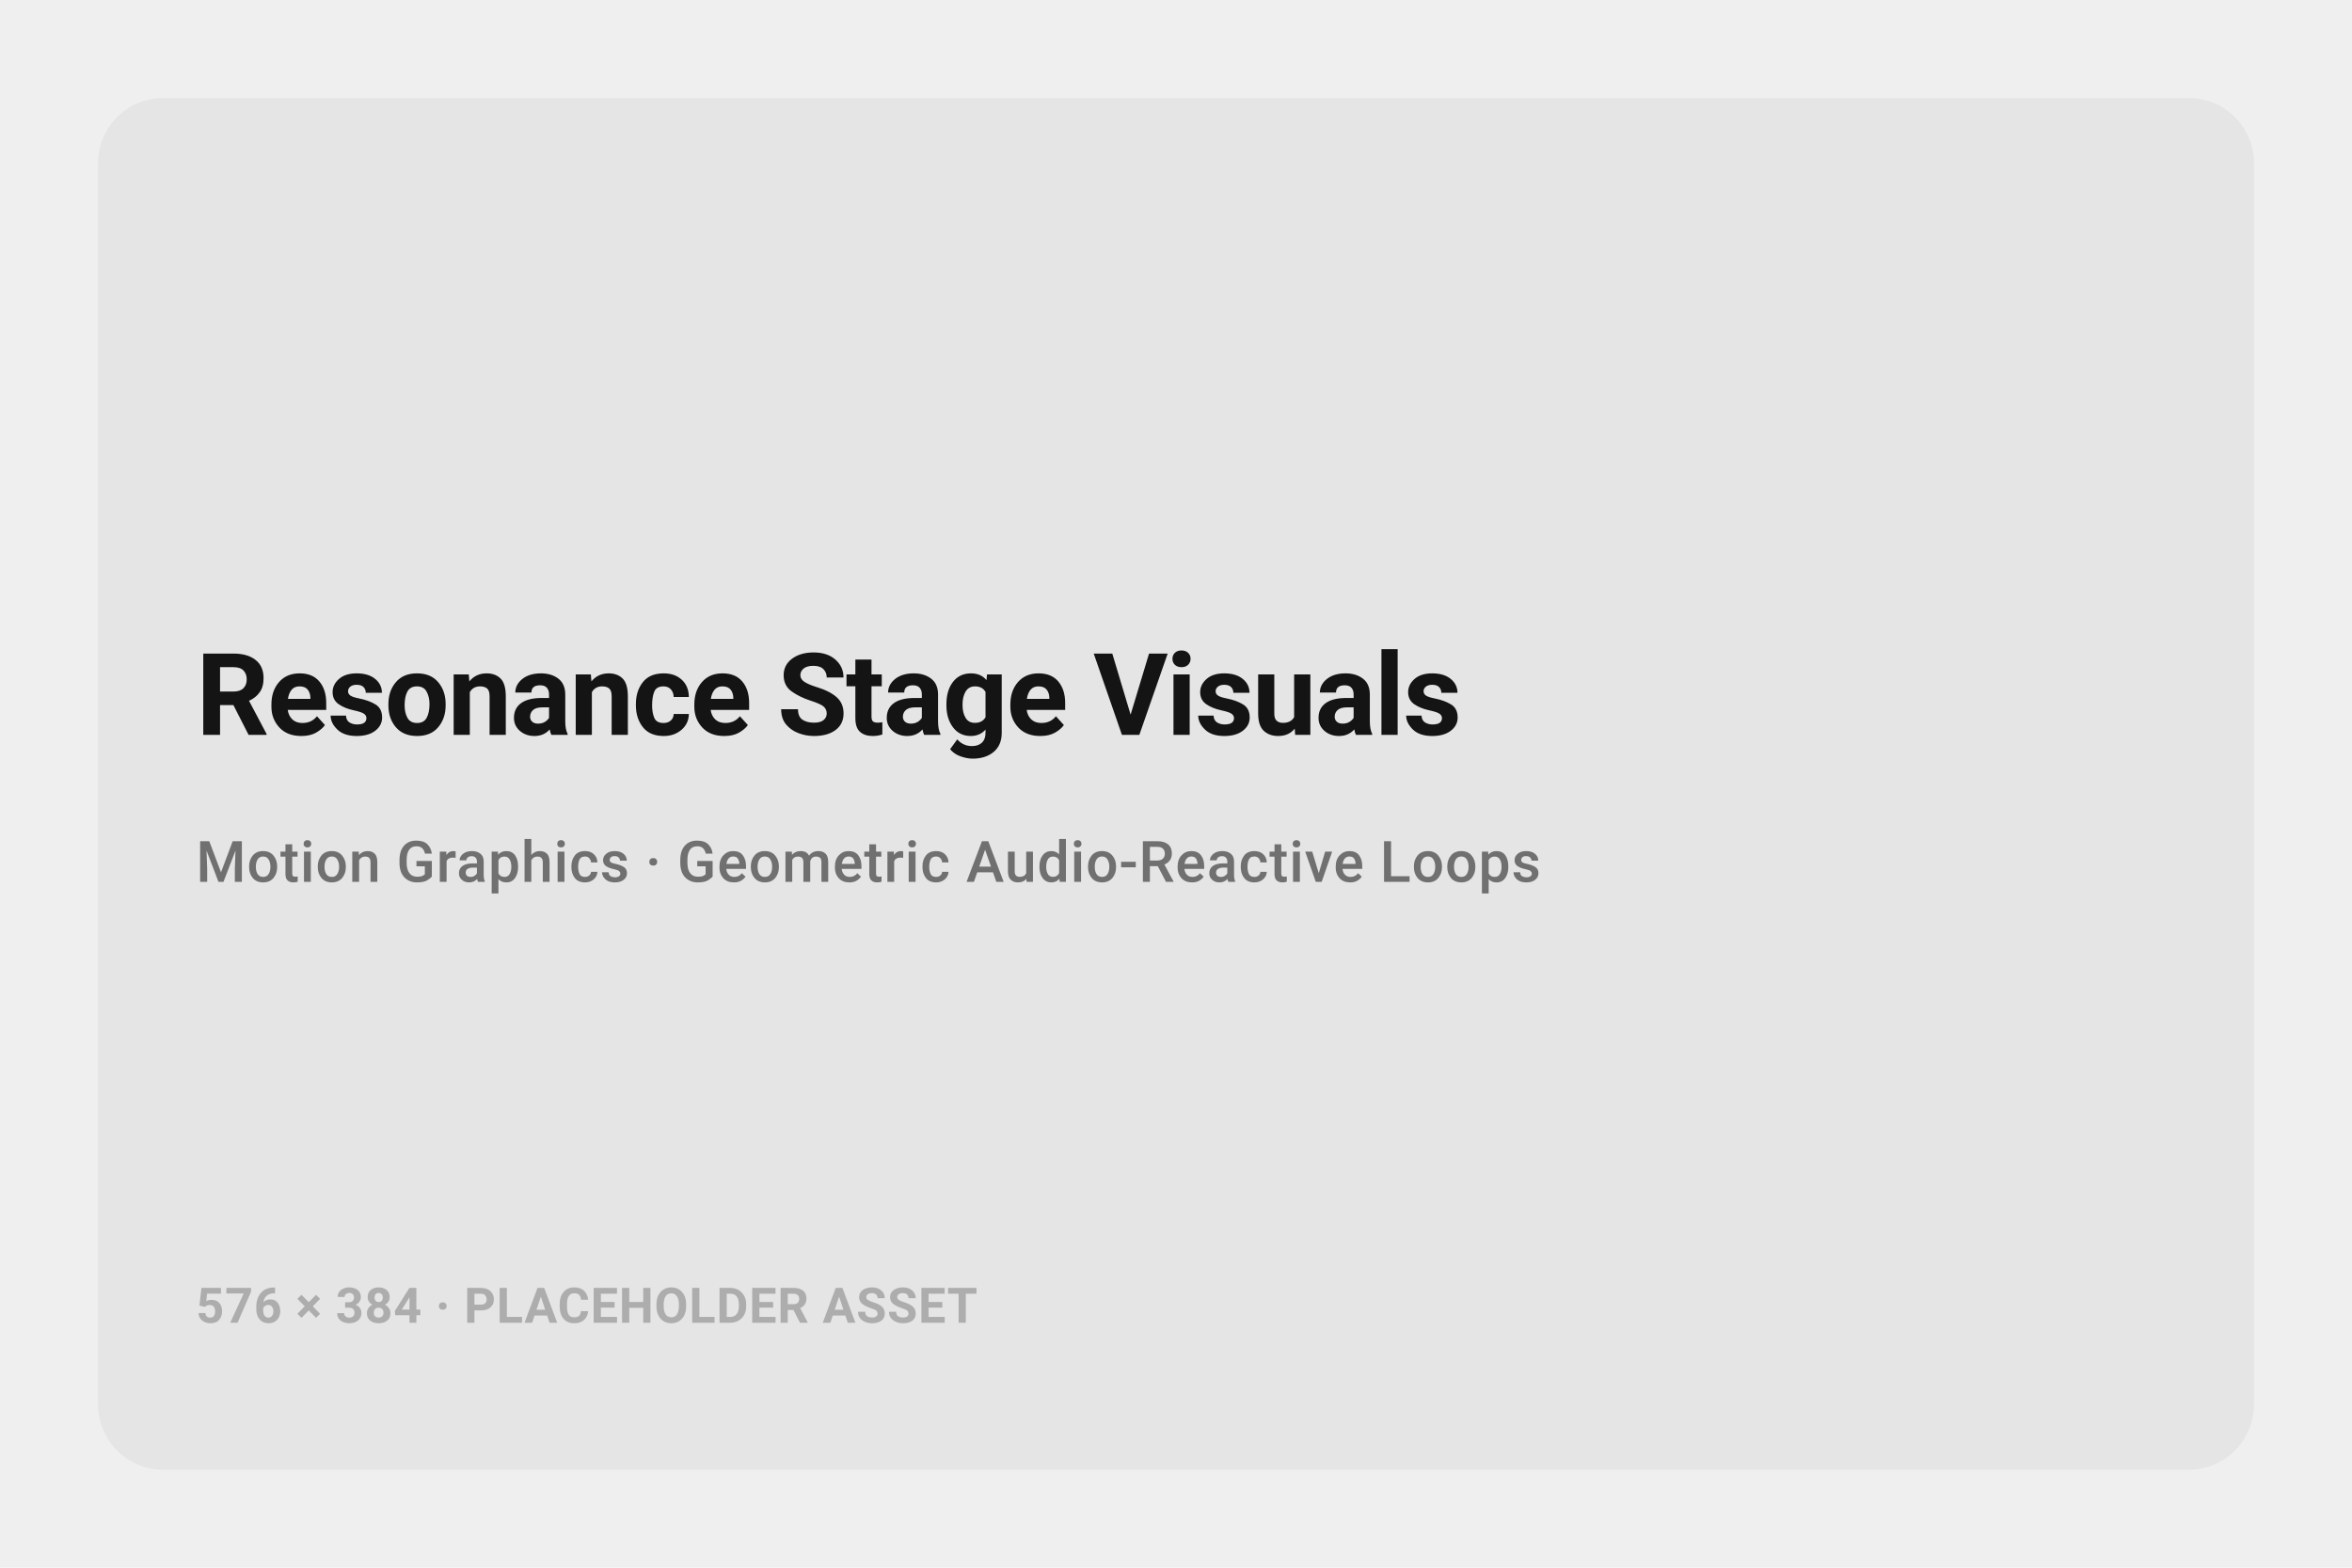
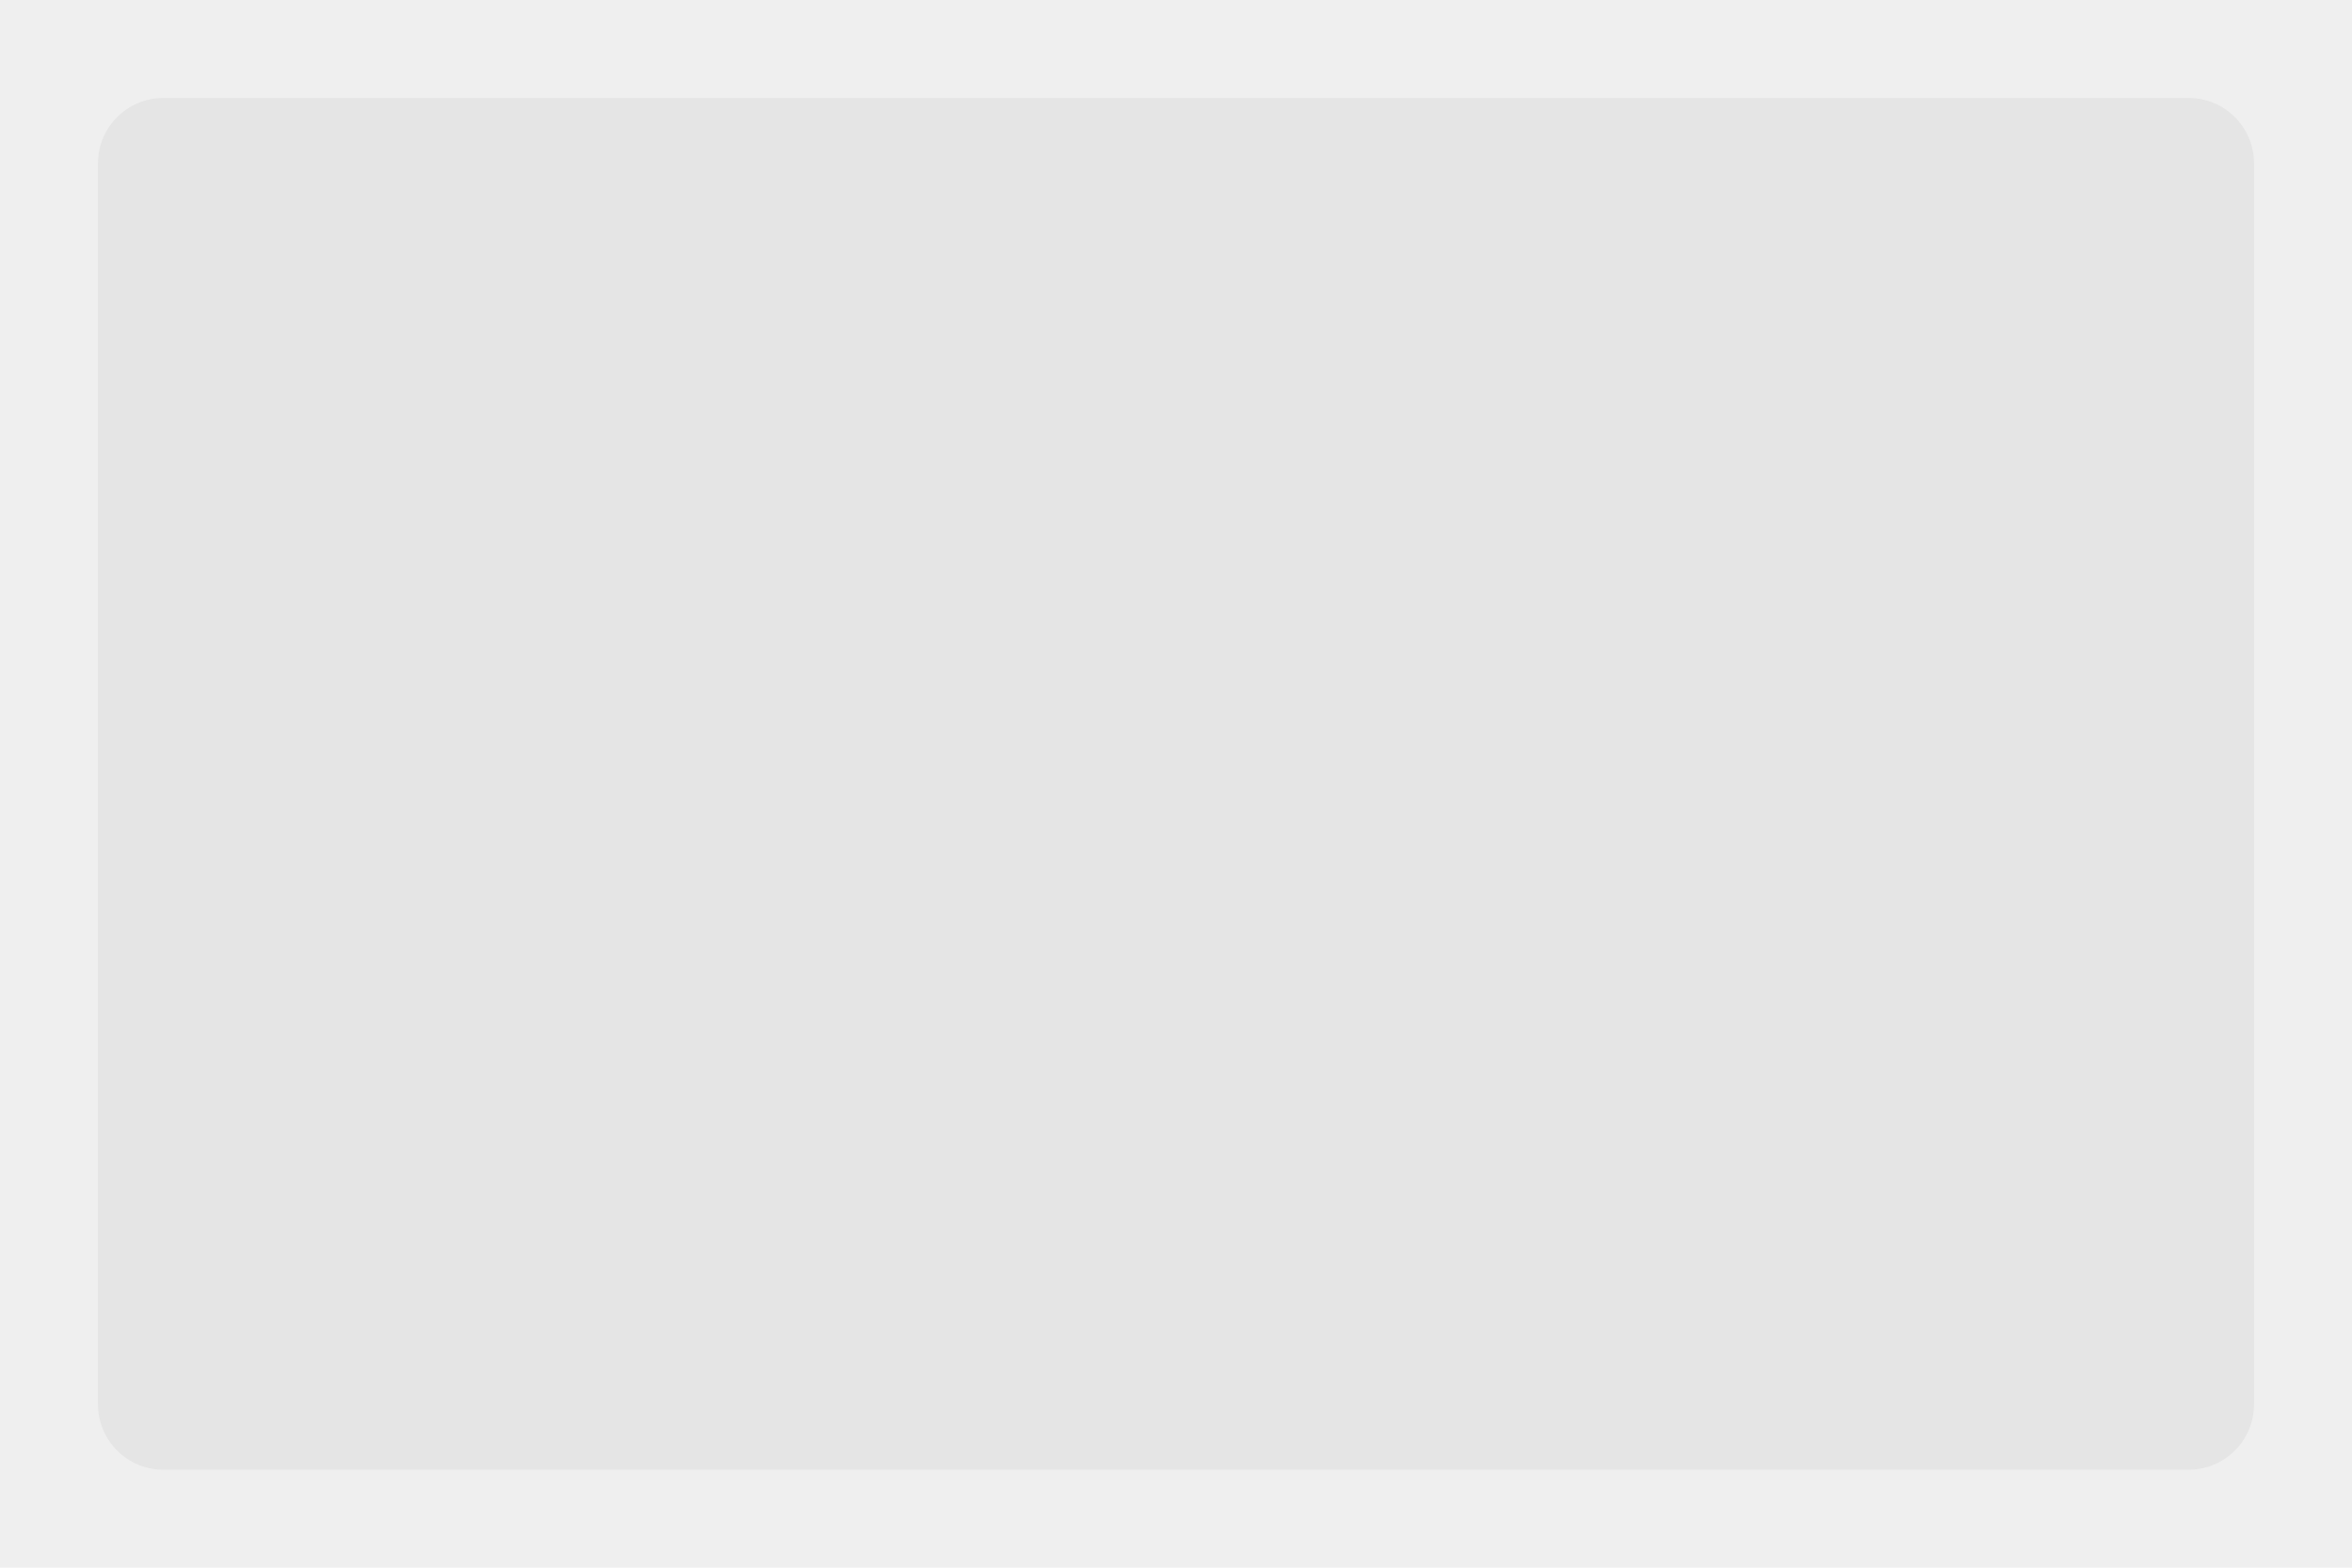
<svg xmlns="http://www.w3.org/2000/svg" width="576" height="384" viewBox="0 0 576 384" fill="none">
  <rect width="576" height="384" fill="#EFEFEF" />
  <rect x="24" y="24" width="528" height="336" rx="16" fill="#E5E5E5" />
-   <text x="48" y="180" font-family="-apple-system, BlinkMacSystemFont, 'Segoe UI', Roboto, sans-serif" font-size="28" font-weight="652" fill="#141414" letter-spacing="-0.4px">Resonance Stage Visuals</text>
-   <text x="48" y="216" font-family="-apple-system, BlinkMacSystemFont, 'Segoe UI', Roboto, sans-serif" font-size="14" font-weight="456" fill="#707070" letter-spacing="0.2px">Motion Graphics · Geometric Audio-Reactive Loops</text>
-   <text x="48" y="324" font-family="-apple-system, BlinkMacSystemFont, 'Segoe UI', Roboto, sans-serif" font-size="12" font-weight="600" fill="#ADADAD" letter-spacing="0.2px">576 × 384 · PLACEHOLDER ASSET</text>
</svg>
